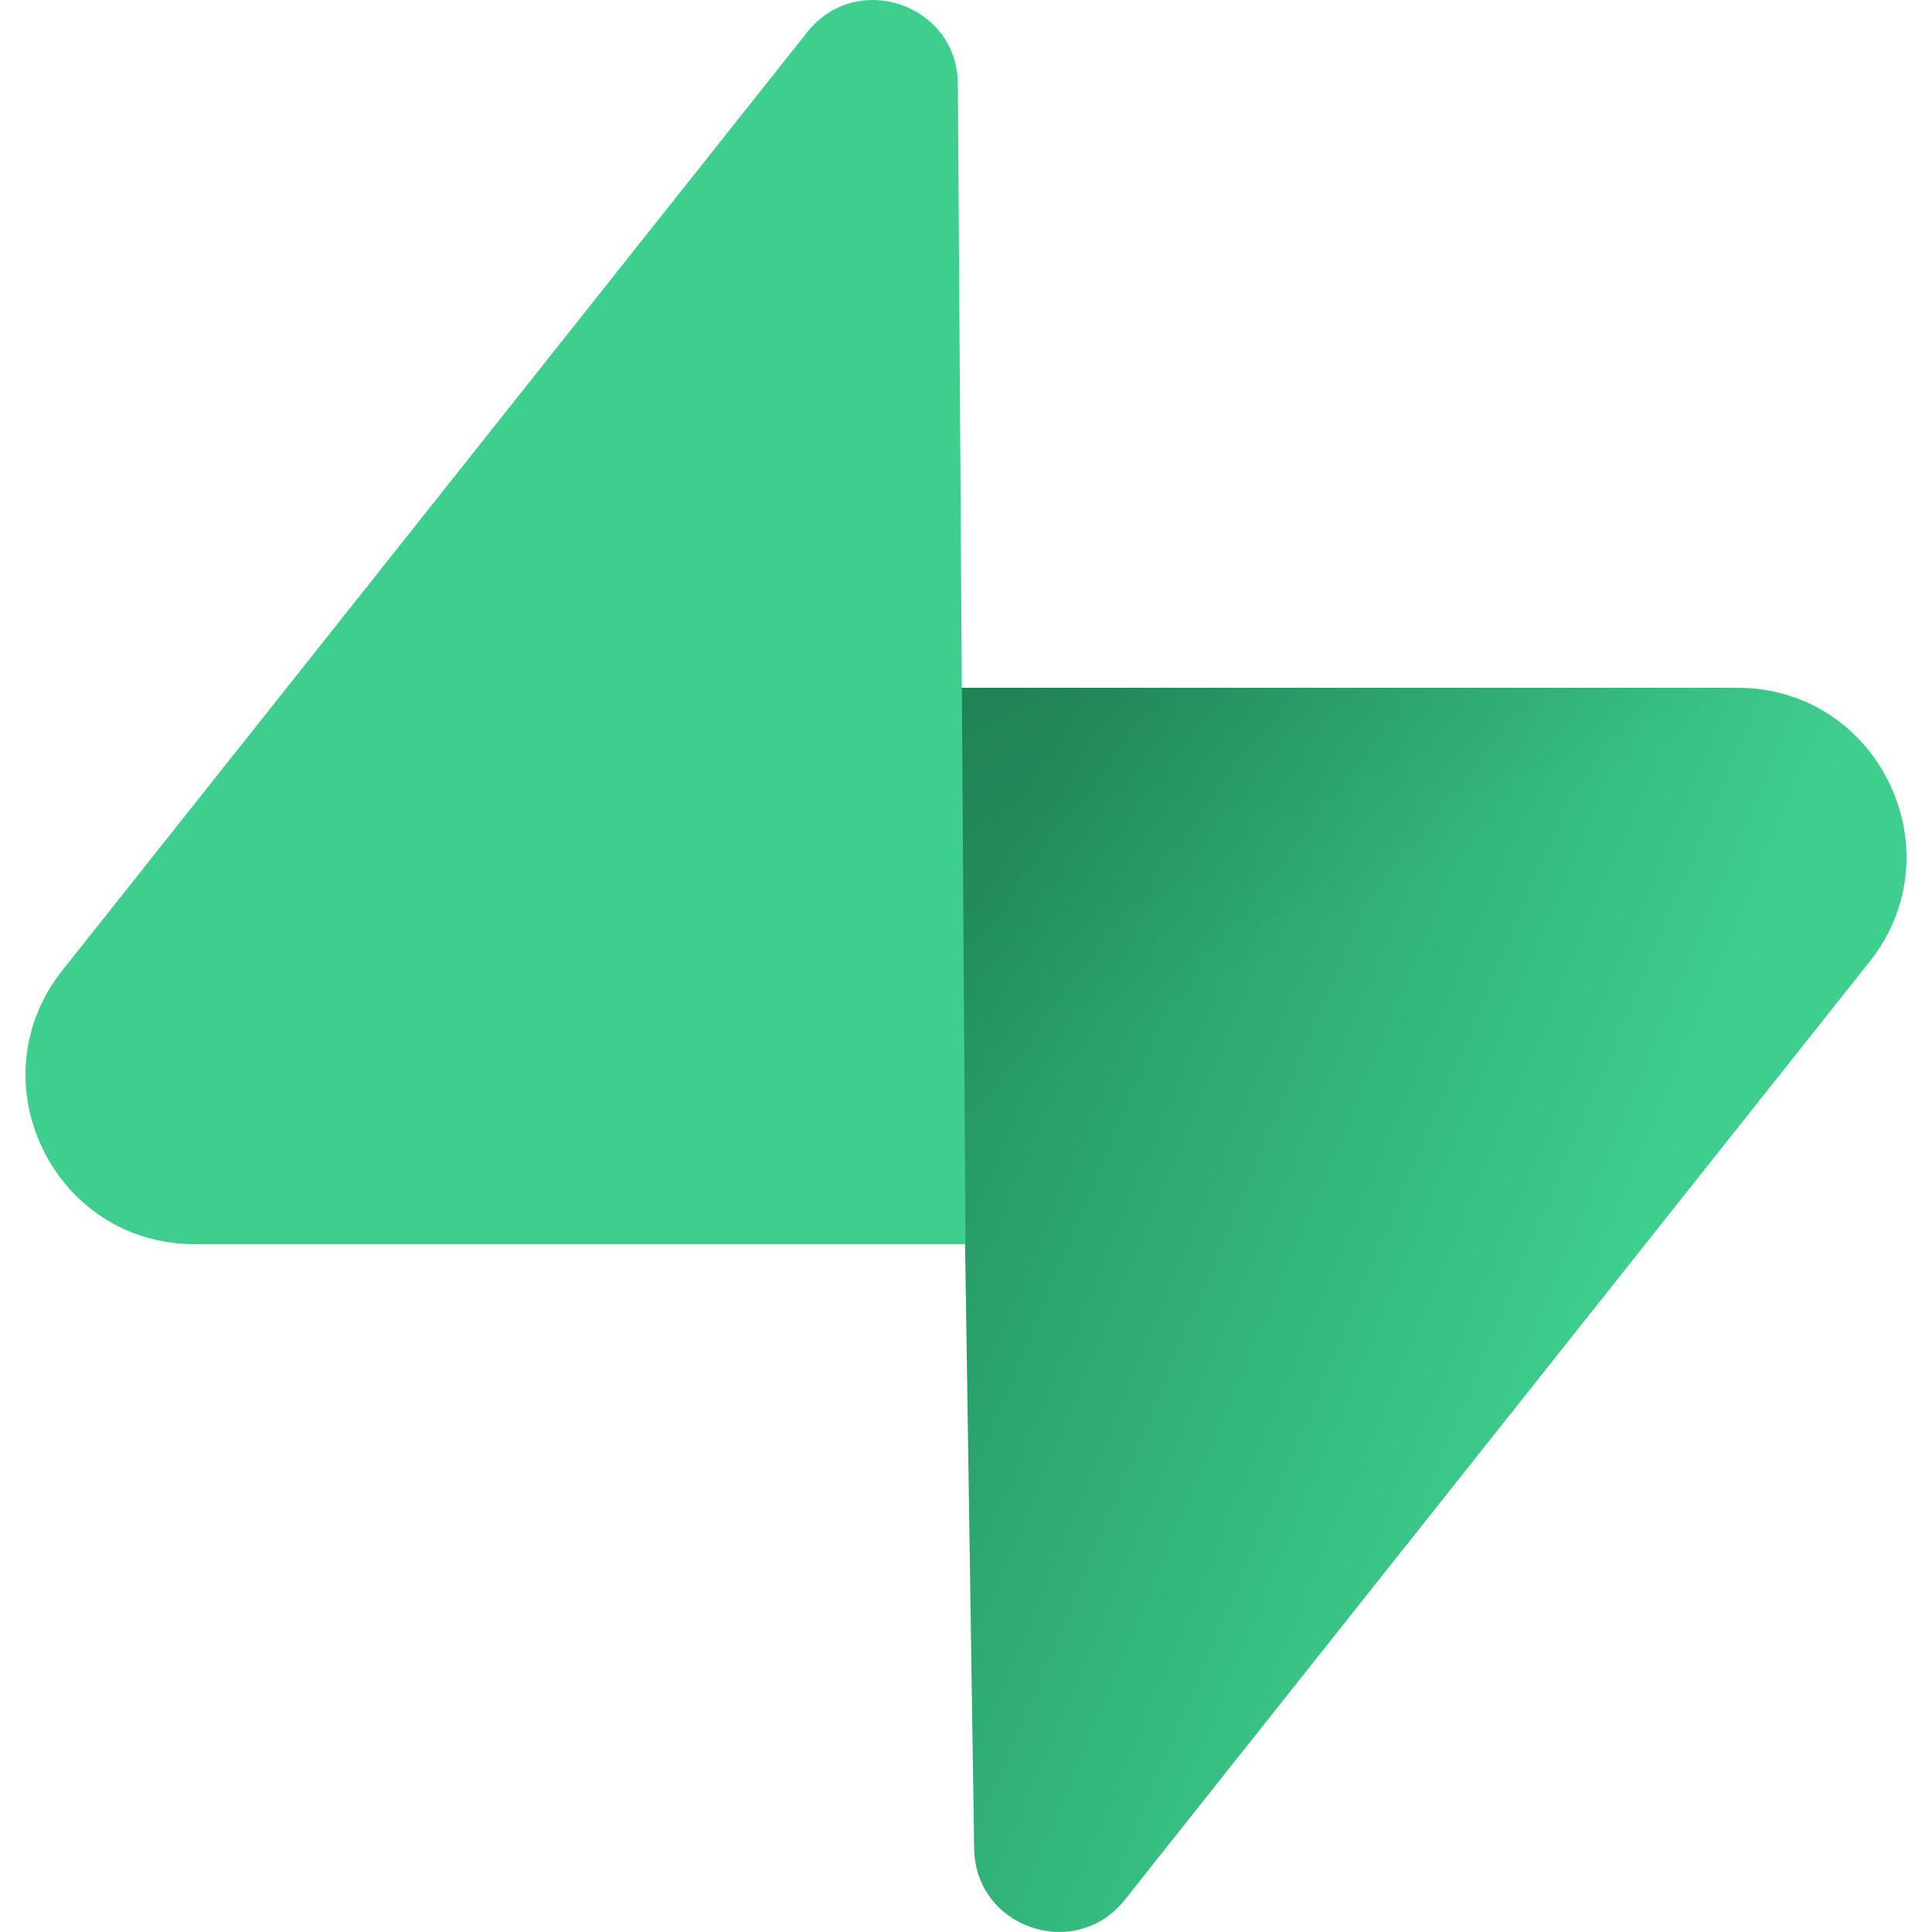
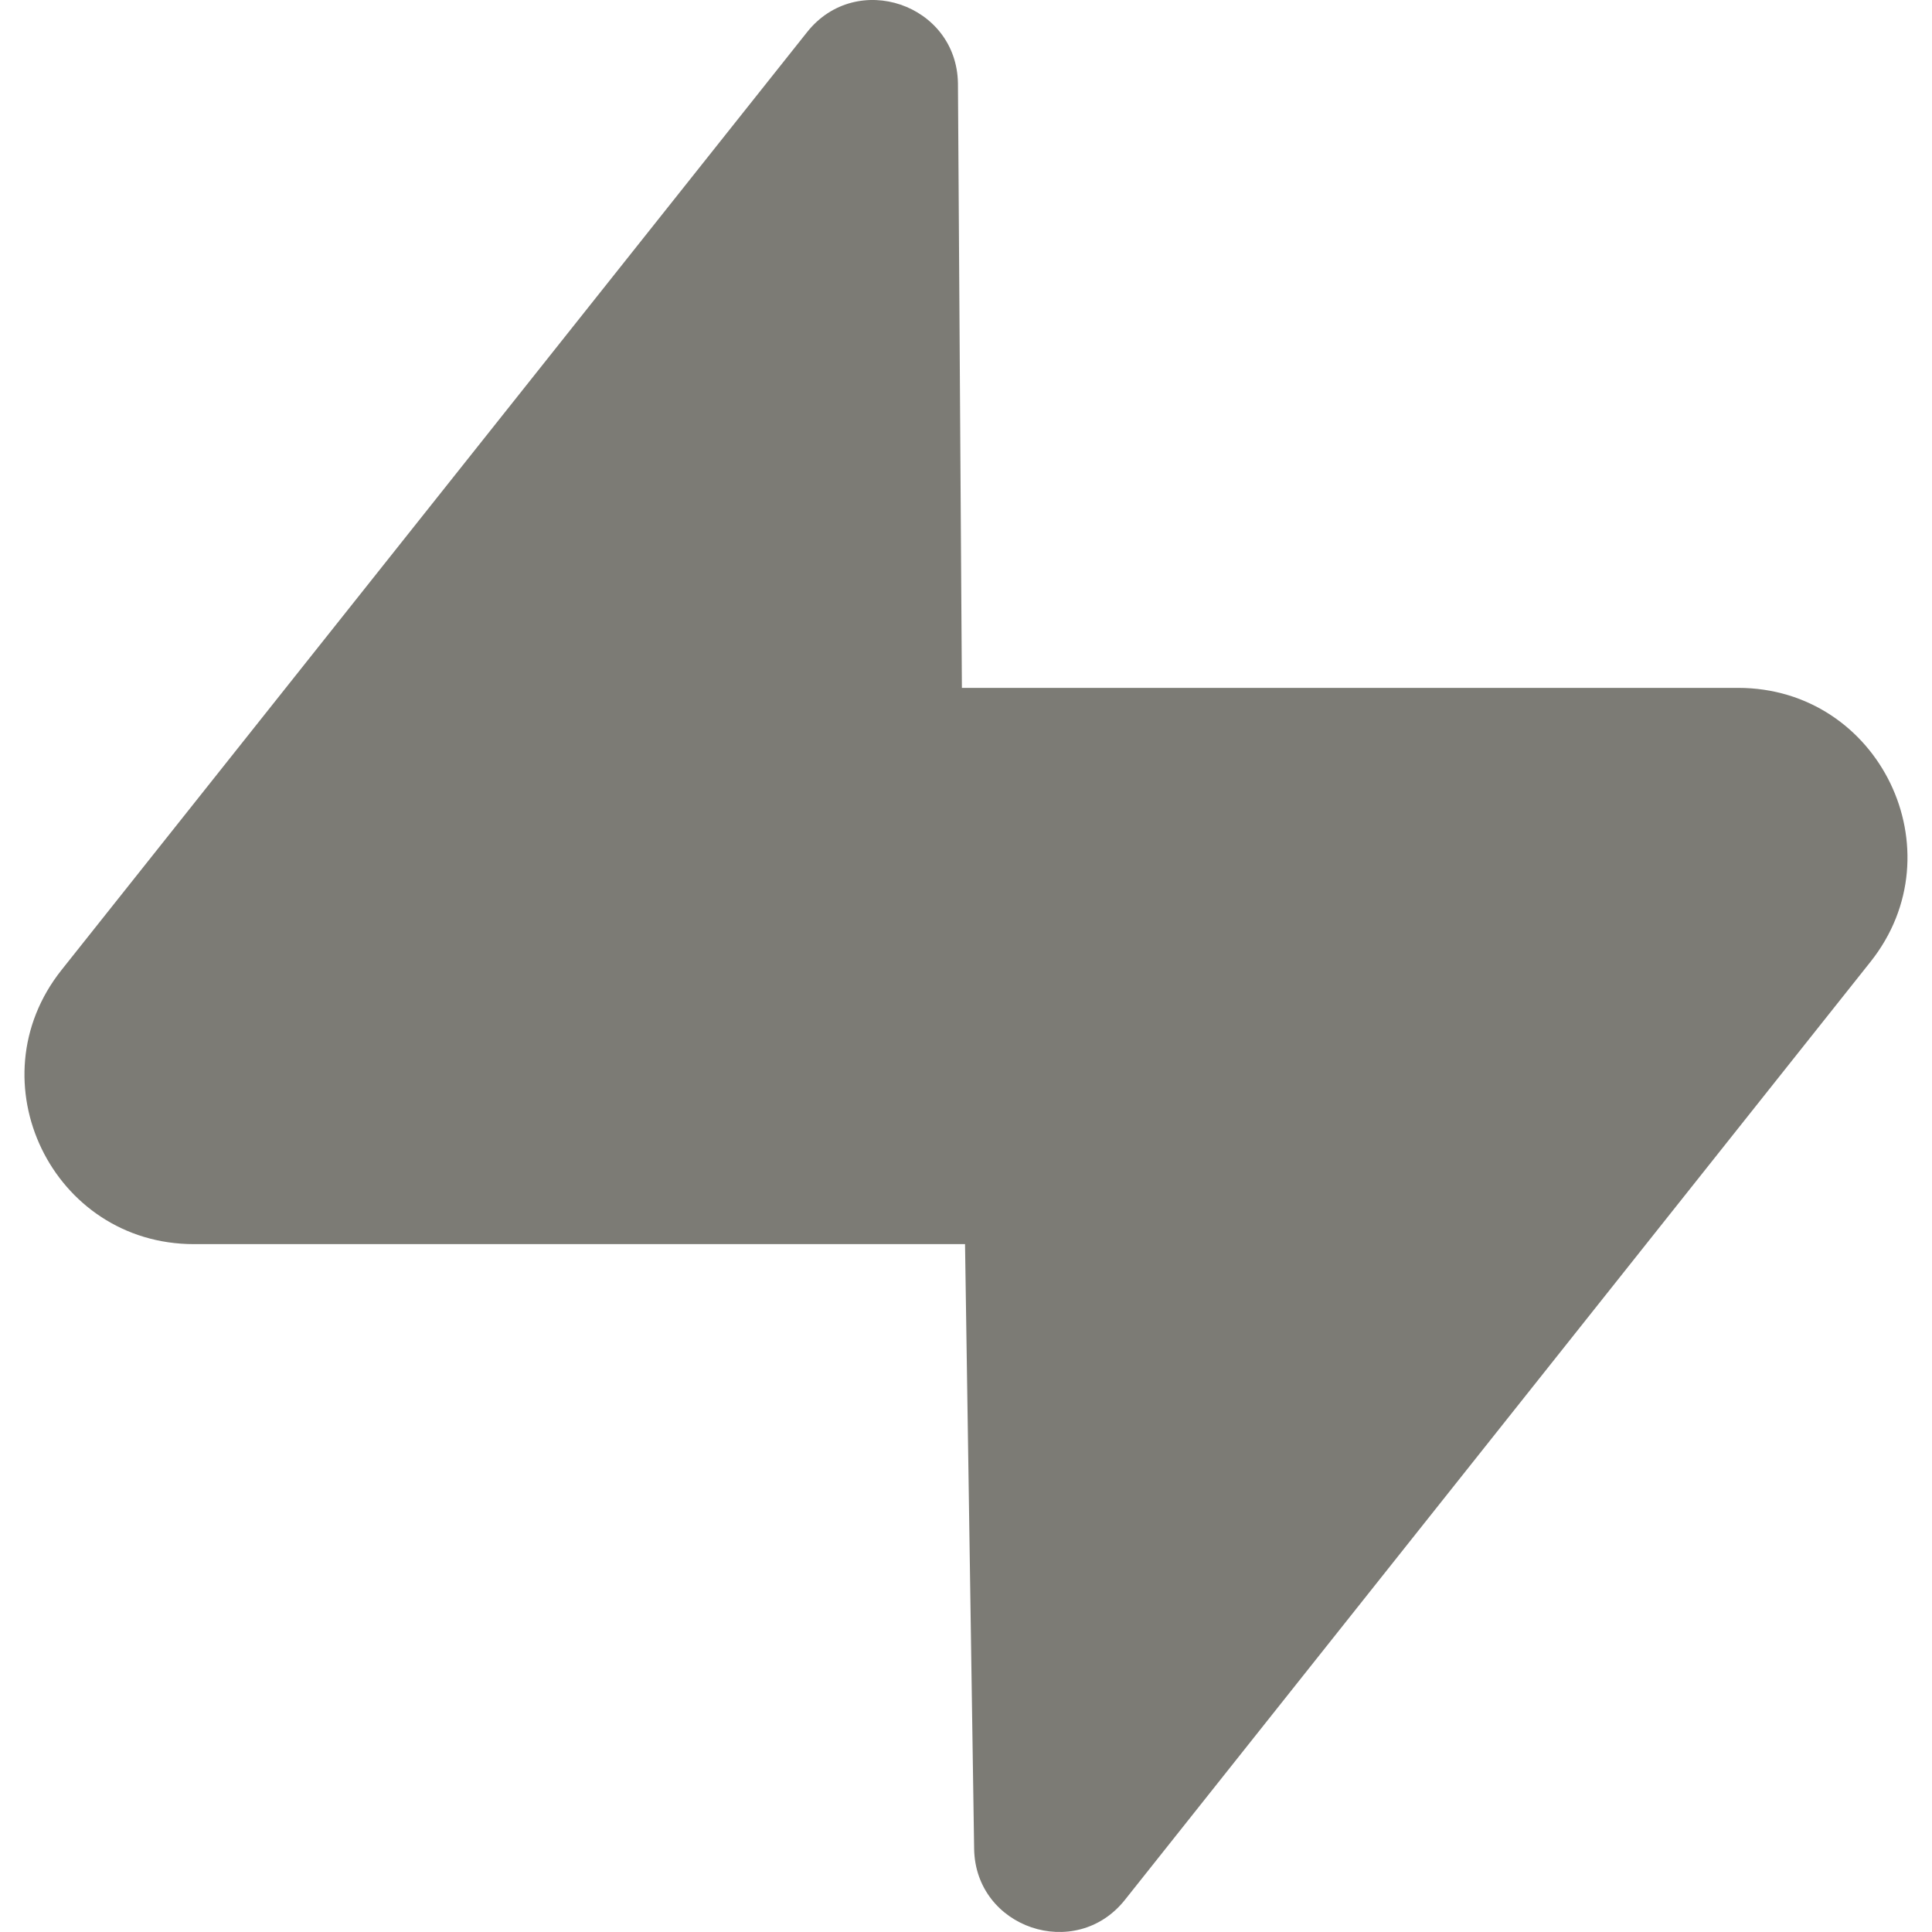
- <svg xmlns="http://www.w3.org/2000/svg" viewBox="0 0 128 128">
-   <defs>
-     <linearGradient id="a" x1="53.974" x2="94.163" y1="54.974" y2="71.829" gradientTransform="translate(29.387 60.096) scale(1.1436)" gradientUnits="userSpaceOnUse">
-       <stop offset="0" stop-color="#249361" />
-       <stop offset="1" stop-color="#3ecf8e" />
-     </linearGradient>
-     <linearGradient id="b" x1="36.156" x2="54.484" y1="30.578" y2="65.081" gradientTransform="translate(29.387 60.096) scale(1.1436)" gradientUnits="userSpaceOnUse">
-       <stop offset="0" />
-       <stop offset="1" stop-opacity="0" />
-     </linearGradient>
-   </defs>
-   <path fill="url(#a)" d="M102.24 186.21c-3.267 4.117-9.904 1.862-9.977-3.397l-1.156-76.906h51.715c9.365 0 14.587 10.817 8.763 18.149z" transform="translate(-27.722 -60.338)" />
-   <path fill="url(#b)" fill-opacity=".2" d="M102.24 186.21c-3.267 4.117-9.904 1.862-9.977-3.397l-1.156-76.906h51.715c9.365 0 14.587 10.817 8.763 18.149z" transform="translate(-27.722 -60.338)" />
-   <path fill="#3ecf8e" d="M53.484 2.128c3.267-4.117 9.905-1.862 9.977 3.396l.508 76.907H12.902c-9.365 0-14.587-10.817-8.764-18.149z" />
+ <svg xmlns="http://www.w3.org/2000/svg" viewBox="0 0 24 24" fill="#7c7b75">
+   <path d="M11.9 1.036c-.015-.986-1.26-1.41-1.874-.637L.764 12.05C-.33 13.427.65 15.455 2.409 15.455h9.579l.113 7.51c.014.985 1.259 1.408 1.873.636l9.262-11.653c1.093-1.375.113-3.403-1.645-3.403h-9.642z" />
</svg>
